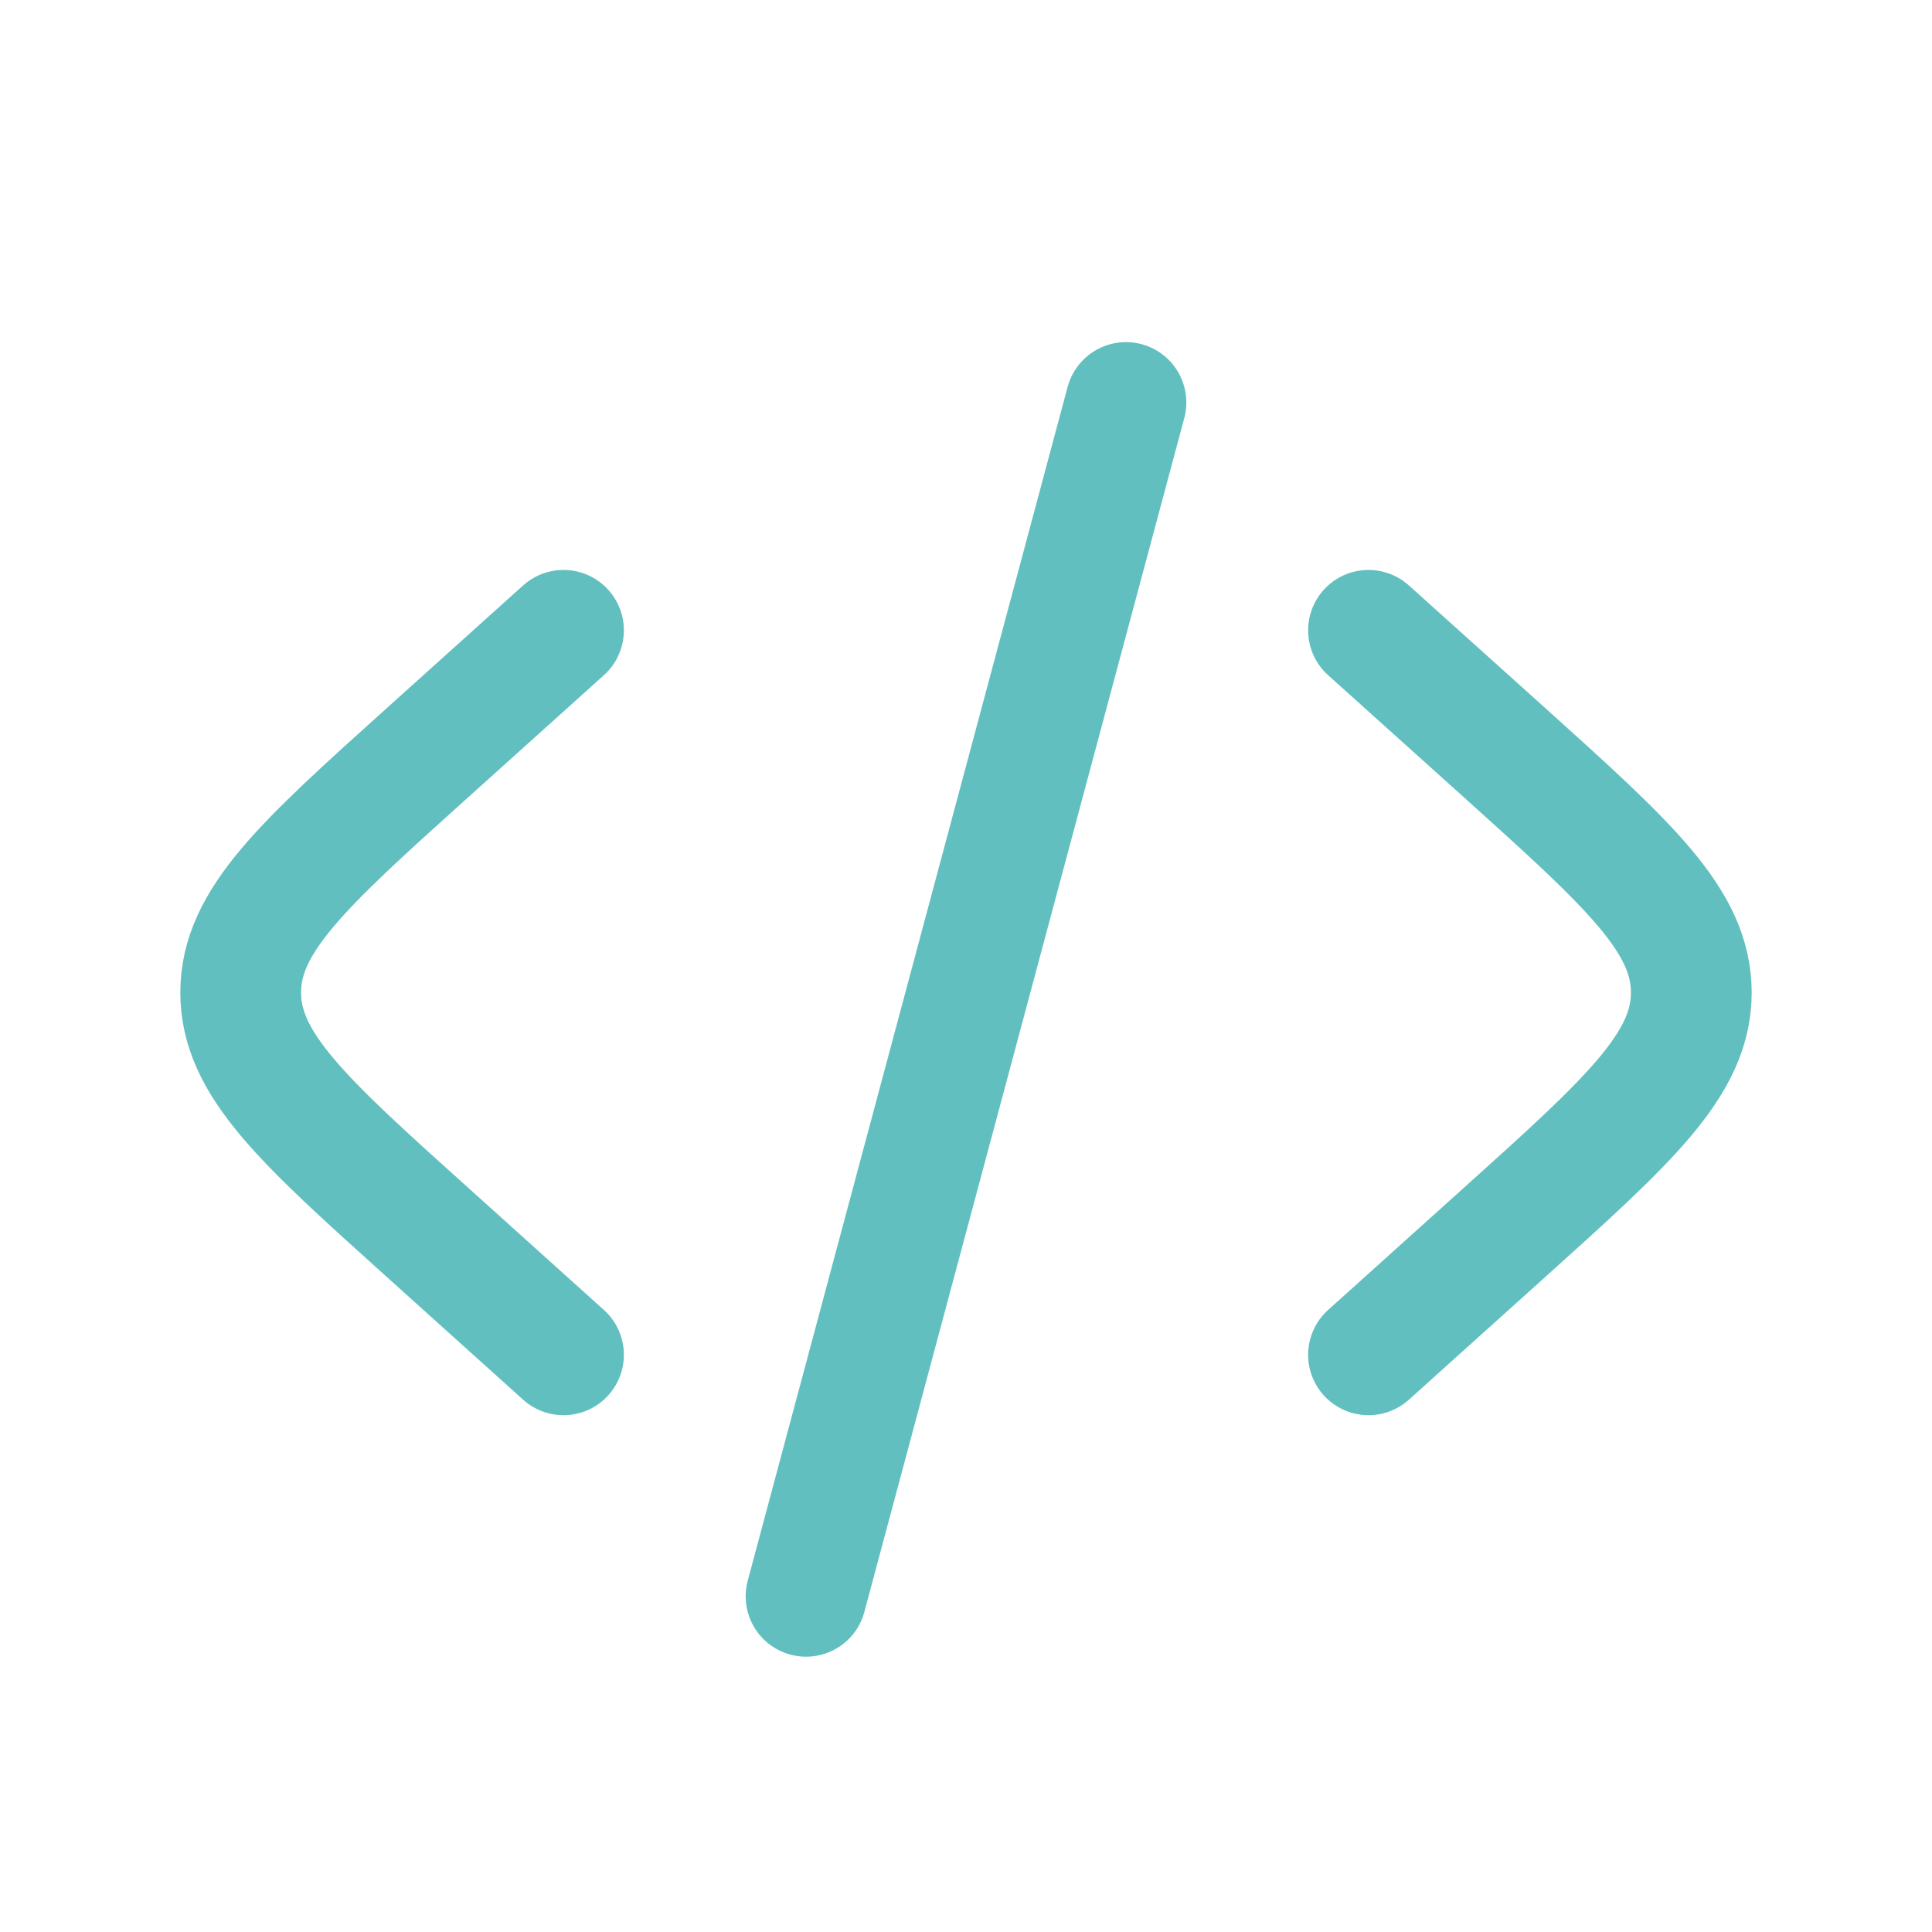
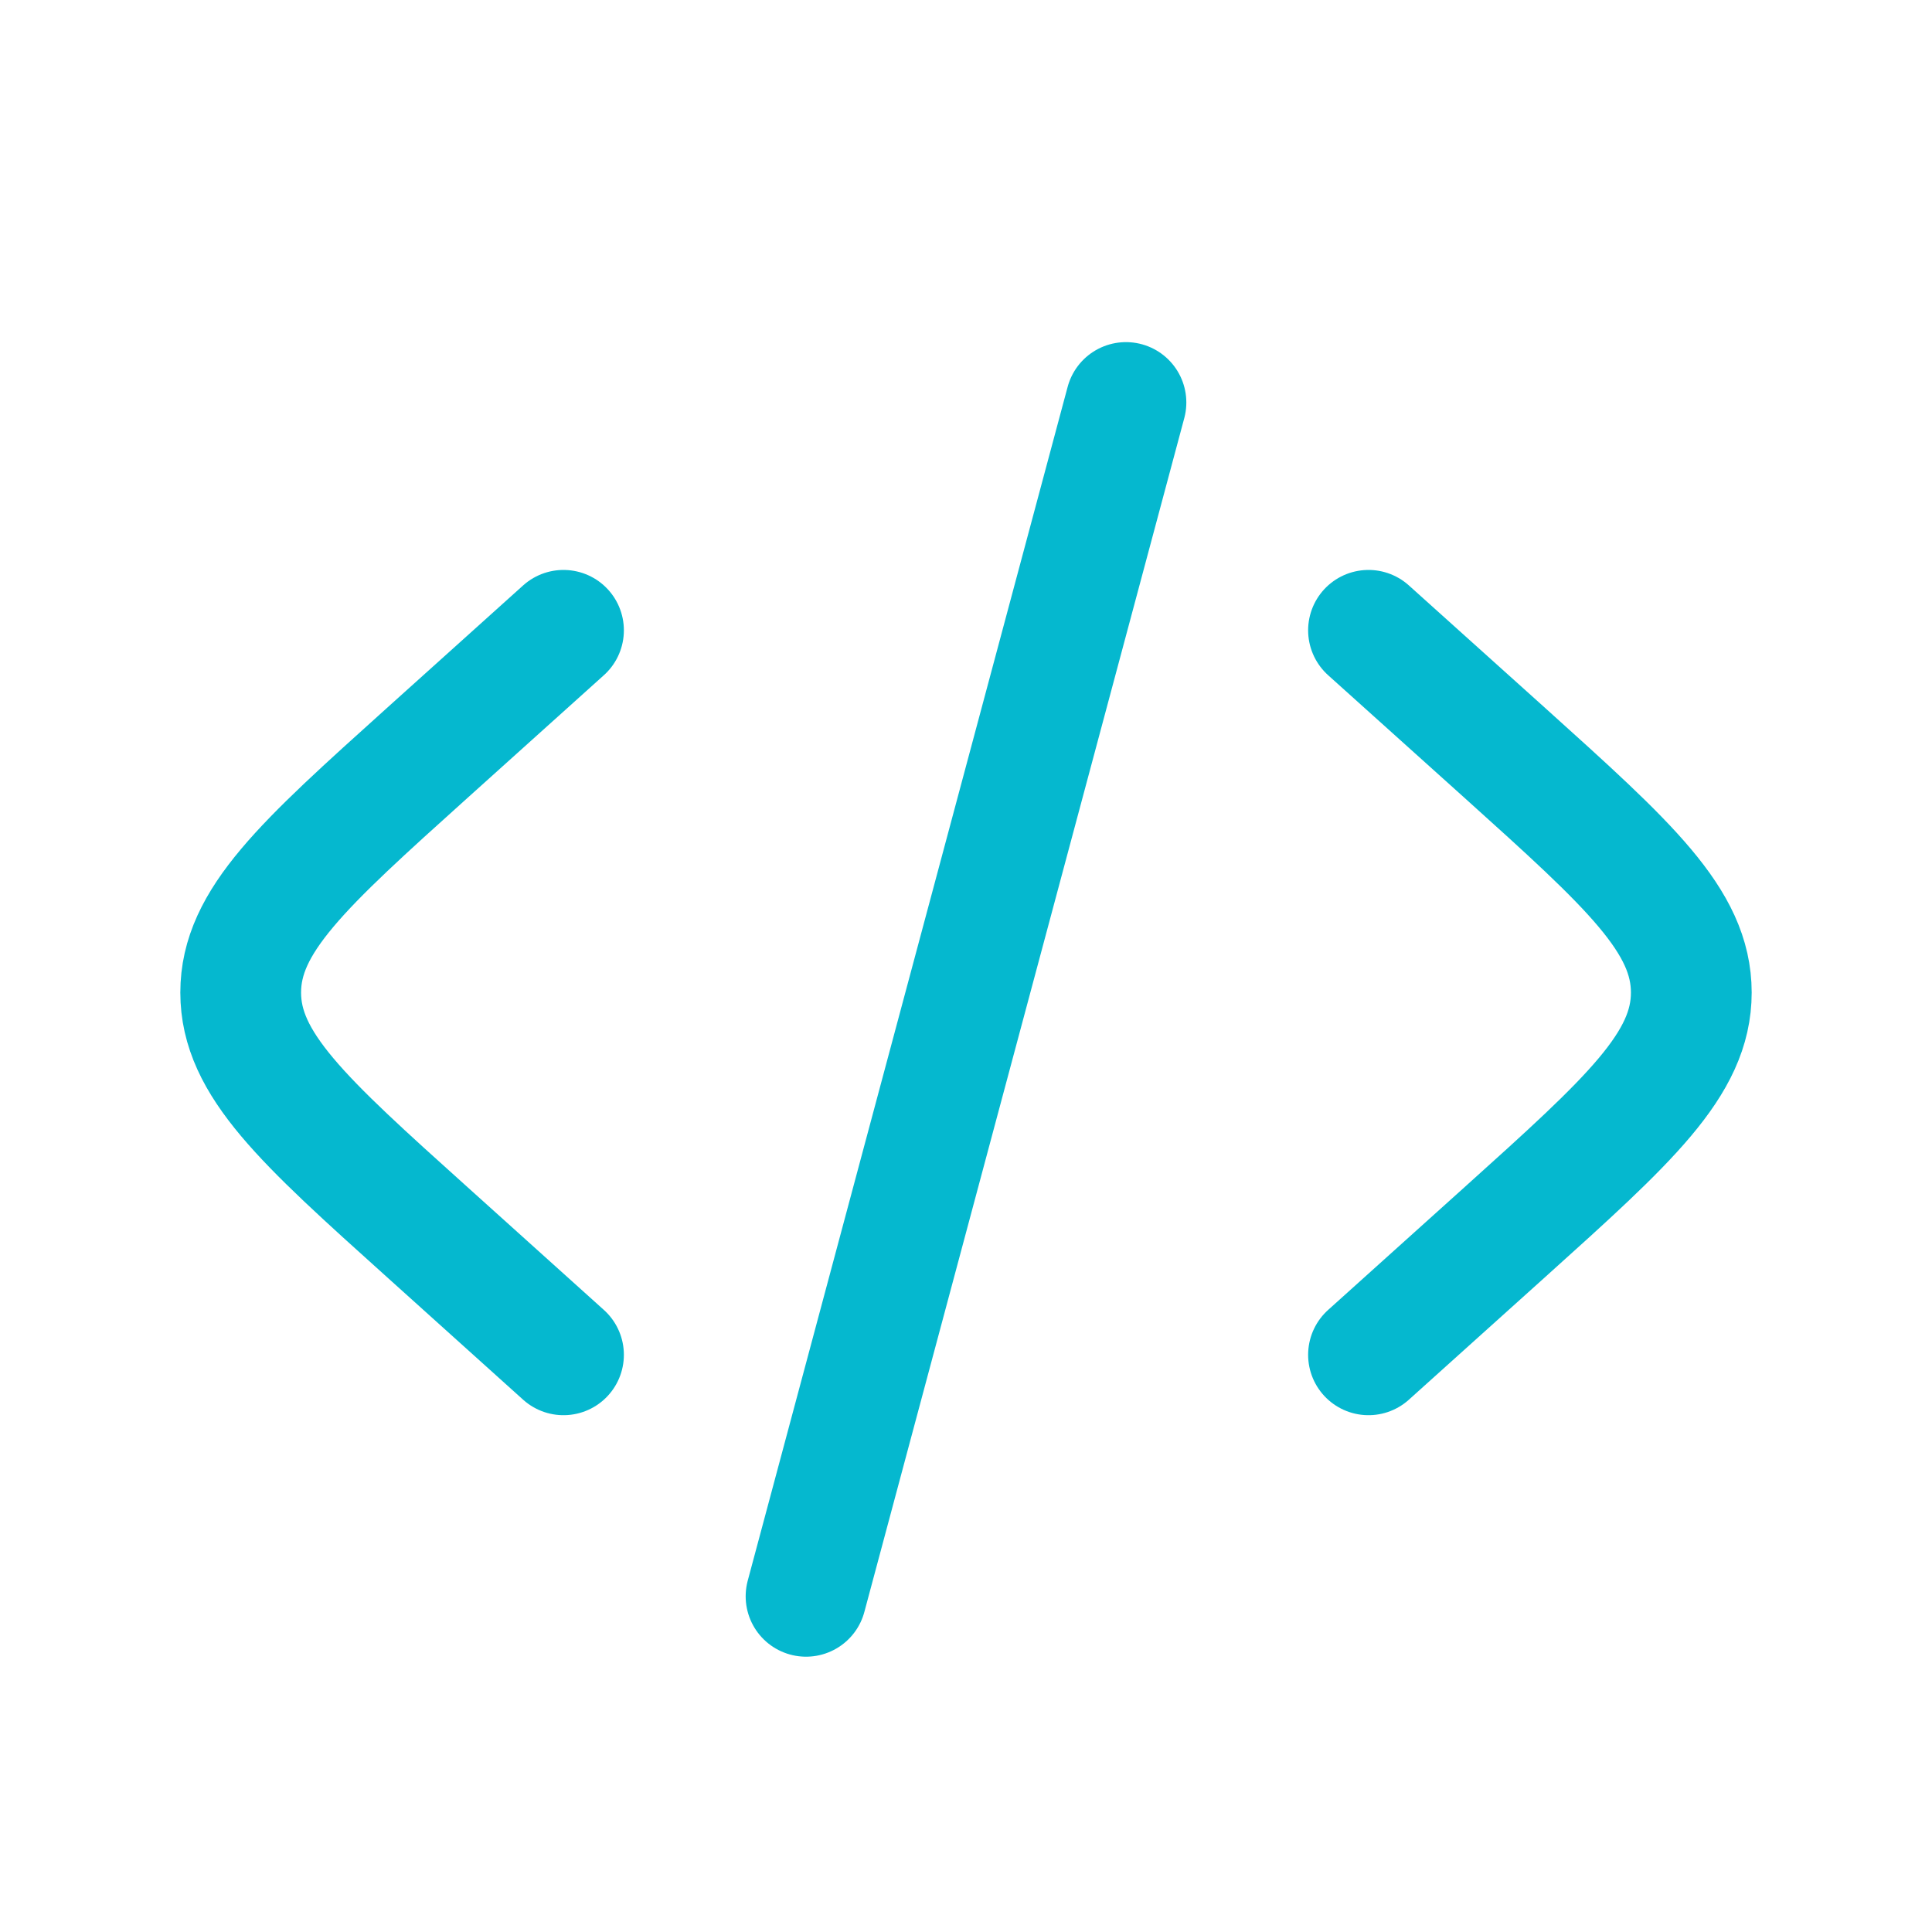
<svg xmlns="http://www.w3.org/2000/svg" width="800px" height="800px" viewBox="0 0 24 24" fill="none">
  <g id="SVGRepo_bgCarrier" stroke-width="0" />
  <g id="SVGRepo_tracerCarrier" stroke-linecap="round" stroke-linejoin="round" />
  <g id="SVGRepo_iconCarrier">
-     <path d="M17 7.83L18.697 9.356C20.239 10.745 21.01 11.439 21.01 12.33C21.01 13.22 20.239 13.915 18.697 15.303L17 16.83" stroke="#61c0bf" stroke-width="1.5" stroke-linecap="round" />
-     <path d="M13.987 5L12 12.415L10.013 19.83" stroke="#61c0bf" stroke-width="1.5" stroke-linecap="round" />
-     <path d="M7 7.83L5.304 9.356C3.761 10.745 2.99 11.439 2.99 12.33C2.99 13.22 3.761 13.915 5.304 15.303L7 16.83" stroke="#61c0bf" stroke-width="1.5" stroke-linecap="round" />
+     <path d="M17 7.83L18.697 9.356C20.239 10.745 21.01 11.439 21.01 12.33C21.01 13.22 20.239 13.915 18.697 15.303L17 16.83" stroke="#05b8cf" stroke-width="1.5" stroke-linecap="round" />
+     <path d="M13.987 5L12 12.415L10.013 19.83" stroke="#05b8cf" stroke-width="1.5" stroke-linecap="round" />
+     <path d="M7 7.83L5.304 9.356C3.761 10.745 2.99 11.439 2.99 12.33C2.99 13.22 3.761 13.915 5.304 15.303L7 16.83" stroke="#05b8cf" stroke-width="1.5" stroke-linecap="round" />
  </g>
</svg>
